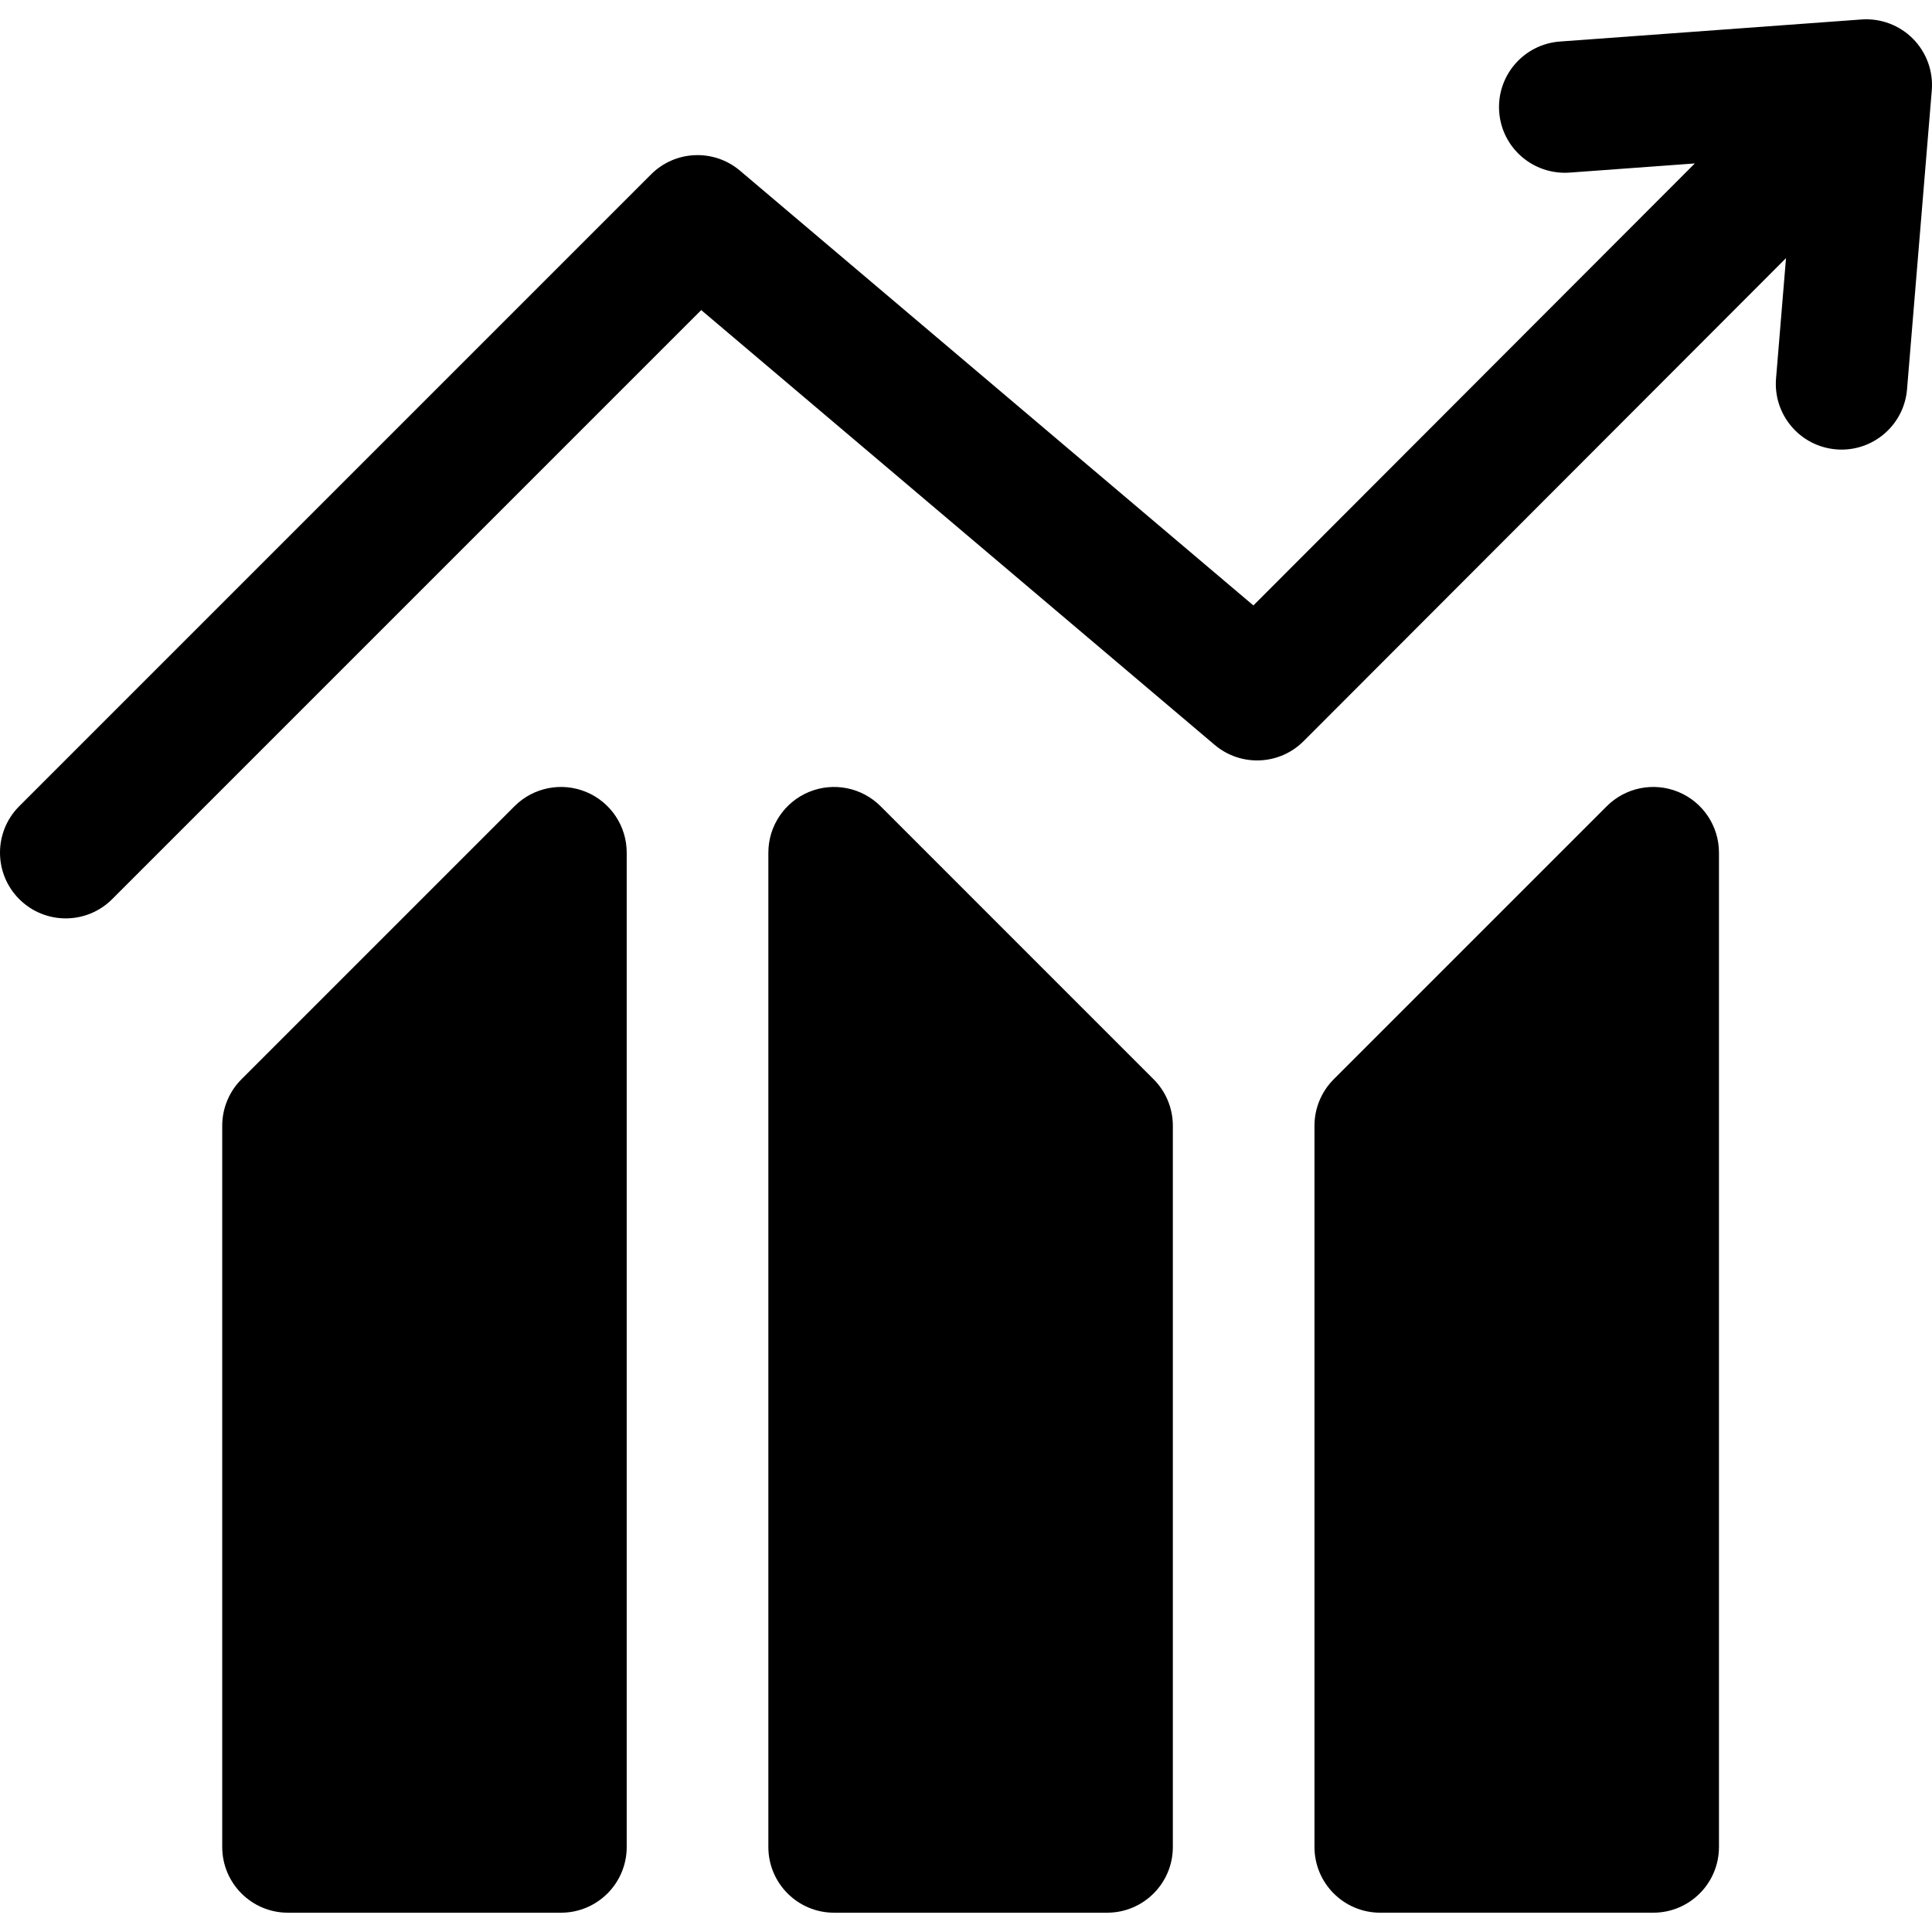
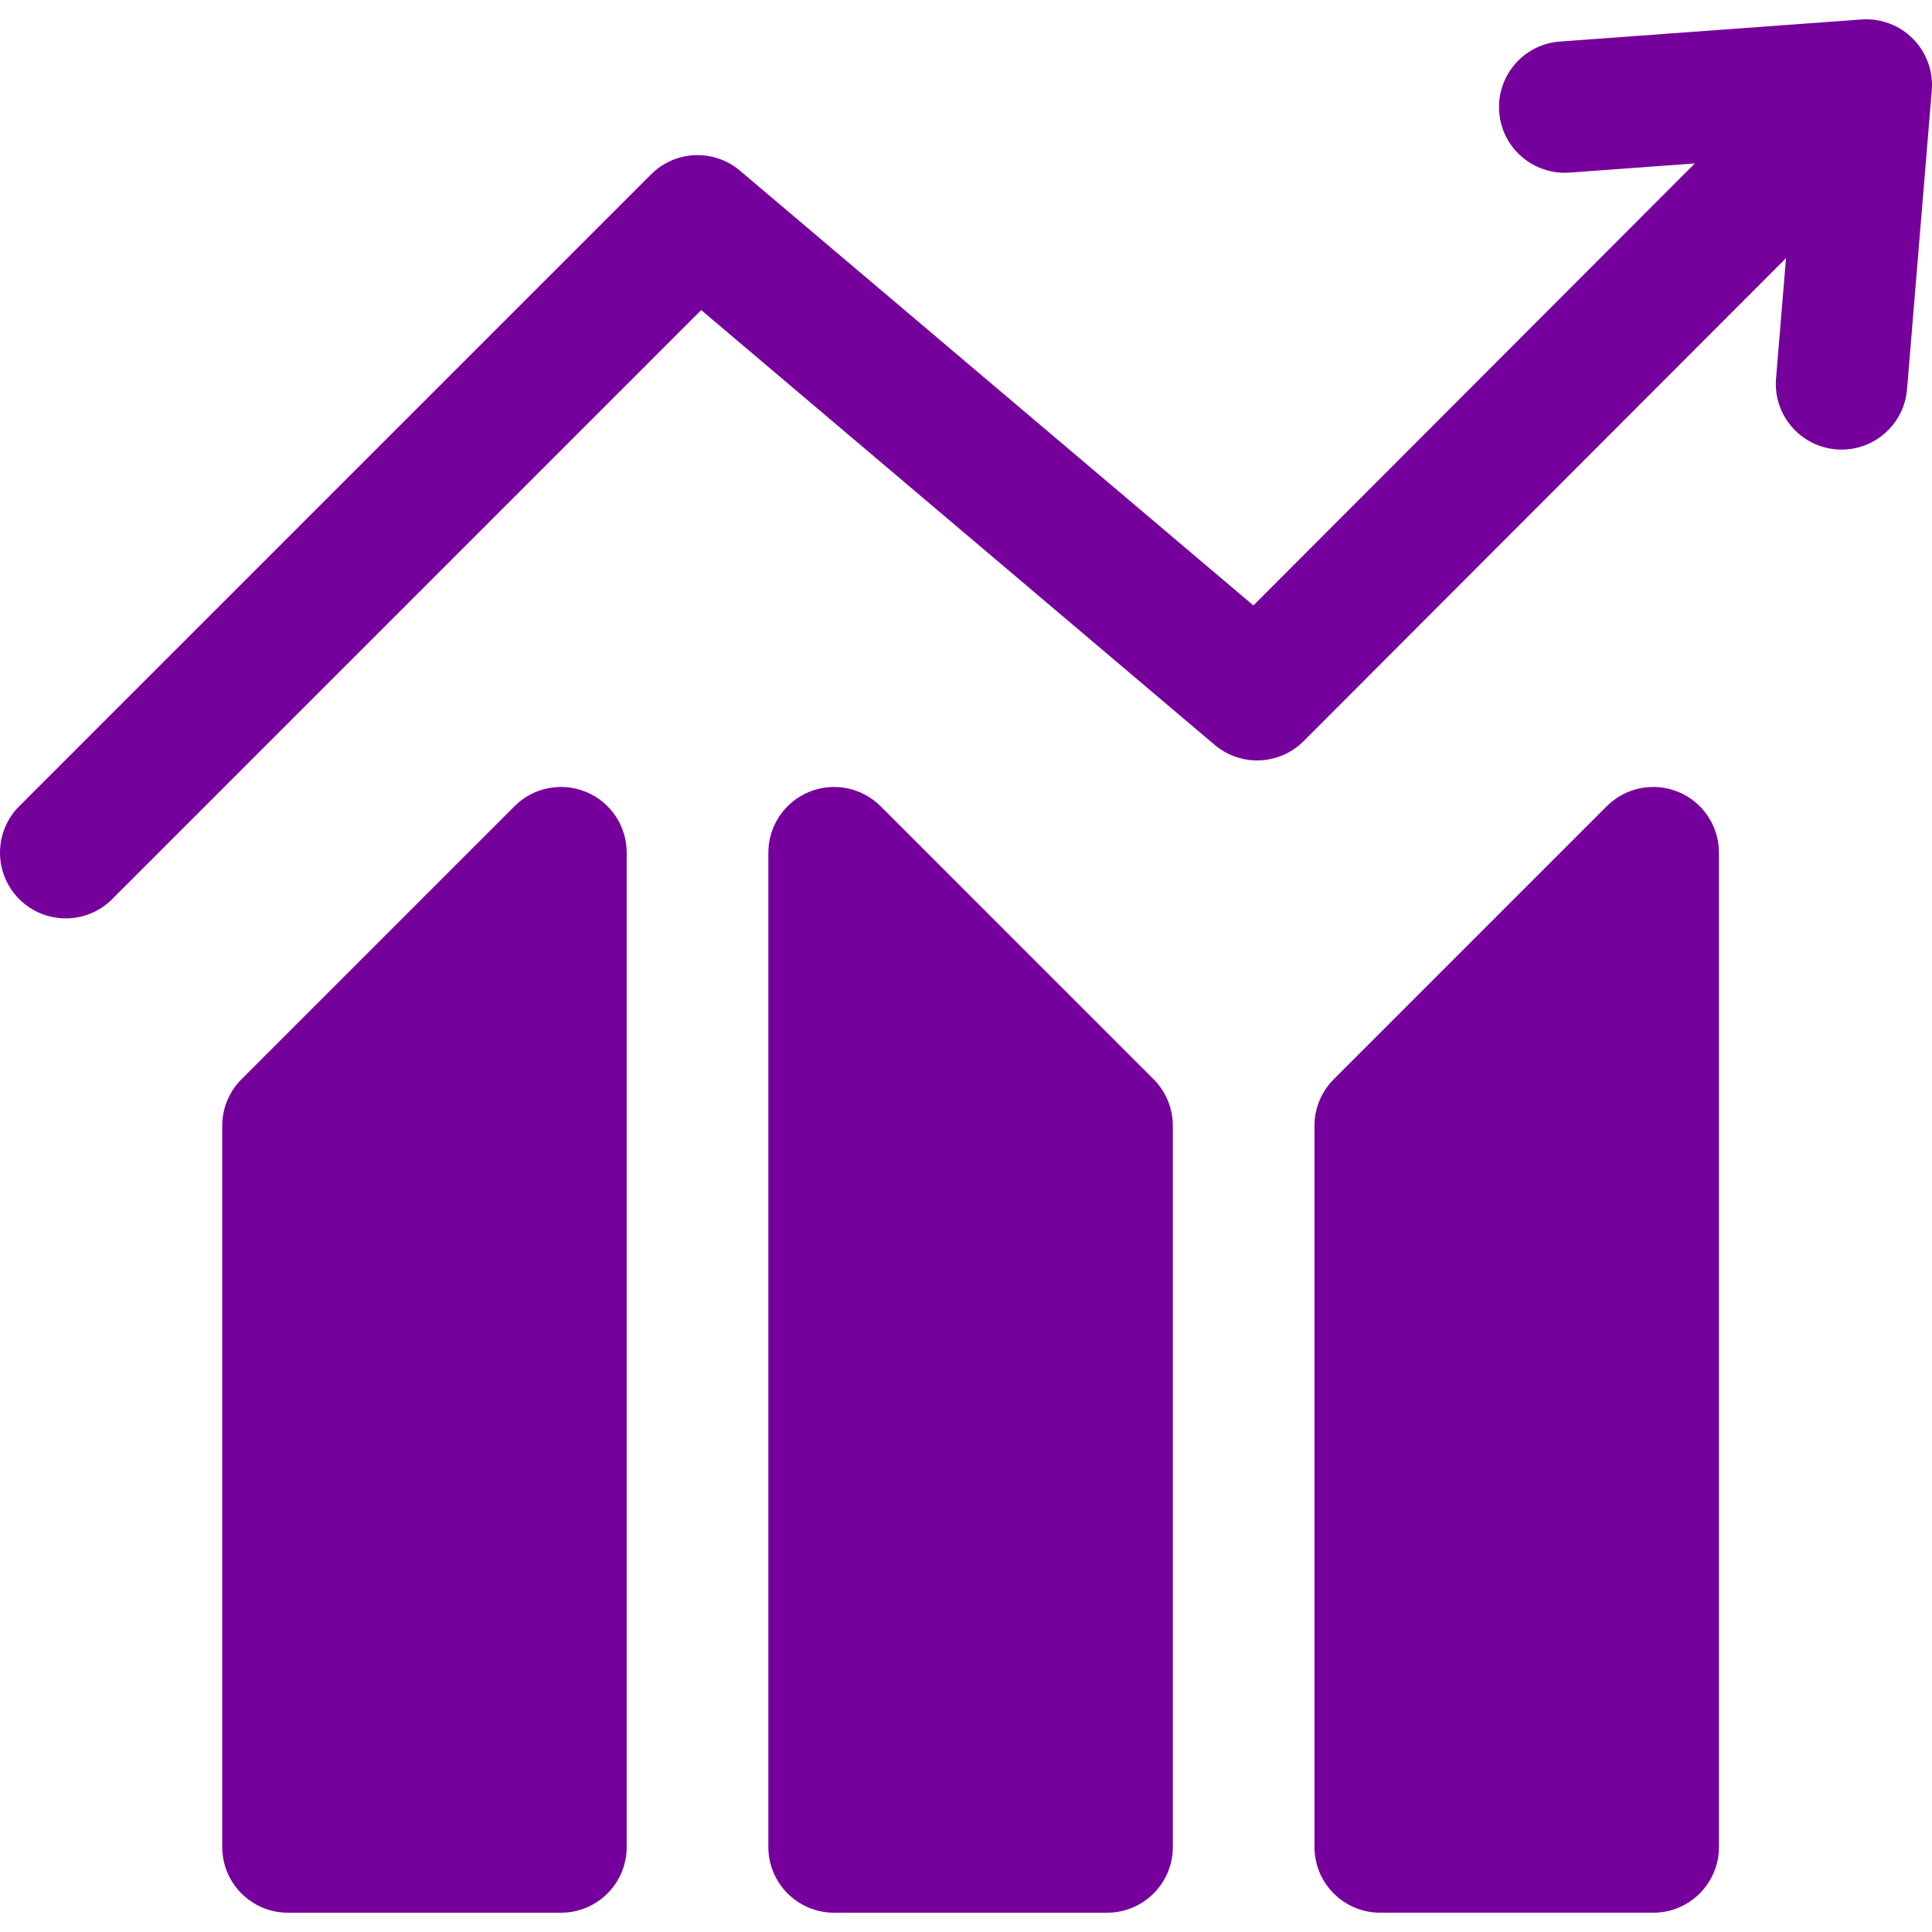
<svg xmlns="http://www.w3.org/2000/svg" version="1.1" width="512" height="512" x="0" y="0" viewBox="0 0 297 297" style="enable-background:new 0 0 512 512" xml:space="preserve" class="">
  <g>
-     <path d="M294.075 5.96a10.11 10.11 0 0 0-7.914-2.966l-46.357 3.39c-5.564.407-9.745 5.247-9.339 10.812.406 5.565 5.249 9.727 10.812 9.338l19.262-1.409-67.86 67.948-78.92-66.833a10.1 10.1 0 0 0-13.672.565L2.959 123.934c-3.945 3.945-3.945 10.342 0 14.287 1.973 1.972 4.558 2.959 7.144 2.959s5.17-.986 7.143-2.959l90.552-90.553 78.925 66.837a10.1 10.1 0 0 0 13.676-.57l74.159-74.255-1.532 18.499c-.461 5.56 3.674 10.44 9.234 10.901.284.024.565.035.845.035 5.202-.001 9.62-3.993 10.057-9.269l3.804-45.944a10.102 10.102 0 0 0-2.891-7.942z" fill="#000000" data-original="#000000" class="" />
-     <path d="M90.107 121.744a10.11 10.11 0 0 0-11.01 2.19l-41.976 41.977a10.106 10.106 0 0 0-2.959 7.144v110.877c0 5.579 4.523 10.102 10.102 10.102H86.24c5.579 0 10.102-4.523 10.102-10.102V131.077a10.101 10.101 0 0 0-6.235-9.333zM135.363 123.934a10.104 10.104 0 0 0-17.246 7.144v152.854c0 5.579 4.523 10.102 10.102 10.102h41.977c5.579 0 10.102-4.523 10.102-10.102V173.055a10.1 10.1 0 0 0-2.959-7.143l-41.976-41.978zM258.016 121.744a10.108 10.108 0 0 0-11.01 2.19l-41.977 41.978a10.105 10.105 0 0 0-2.959 7.143v110.876c0 5.579 4.523 10.102 10.102 10.102h41.977c5.579 0 10.102-4.523 10.102-10.102V131.077a10.1 10.1 0 0 0-6.235-9.333z" fill="#000000" data-original="#000000" class="" />
+     <path d="M294.075 5.96a10.11 10.11 0 0 0-7.914-2.966l-46.357 3.39c-5.564.407-9.745 5.247-9.339 10.812.406 5.565 5.249 9.727 10.812 9.338l19.262-1.409-67.86 67.948-78.92-66.833a10.1 10.1 0 0 0-13.672.565L2.959 123.934c-3.945 3.945-3.945 10.342 0 14.287 1.973 1.972 4.558 2.959 7.144 2.959s5.17-.986 7.143-2.959l90.552-90.553 78.925 66.837a10.1 10.1 0 0 0 13.676-.57l74.159-74.255-1.532 18.499c-.461 5.56 3.674 10.44 9.234 10.901.284.024.565.035.845.035 5.202-.001 9.62-3.993 10.057-9.269l3.804-45.944a10.102 10.102 0 0 0-2.891-7.942z" fill="#76009C" data-original="#76009C" class="" />
+     <path d="M90.107 121.744a10.11 10.11 0 0 0-11.01 2.19l-41.976 41.977a10.106 10.106 0 0 0-2.959 7.144v110.877c0 5.579 4.523 10.102 10.102 10.102H86.24c5.579 0 10.102-4.523 10.102-10.102V131.077a10.101 10.101 0 0 0-6.235-9.333zM135.363 123.934a10.104 10.104 0 0 0-17.246 7.144v152.854c0 5.579 4.523 10.102 10.102 10.102h41.977c5.579 0 10.102-4.523 10.102-10.102V173.055a10.1 10.1 0 0 0-2.959-7.143l-41.976-41.978zM258.016 121.744a10.108 10.108 0 0 0-11.01 2.19l-41.977 41.978a10.105 10.105 0 0 0-2.959 7.143v110.876c0 5.579 4.523 10.102 10.102 10.102h41.977c5.579 0 10.102-4.523 10.102-10.102V131.077a10.1 10.1 0 0 0-6.235-9.333z" fill="#76009C" data-original="#76009C" class="" />
  </g>
</svg>
